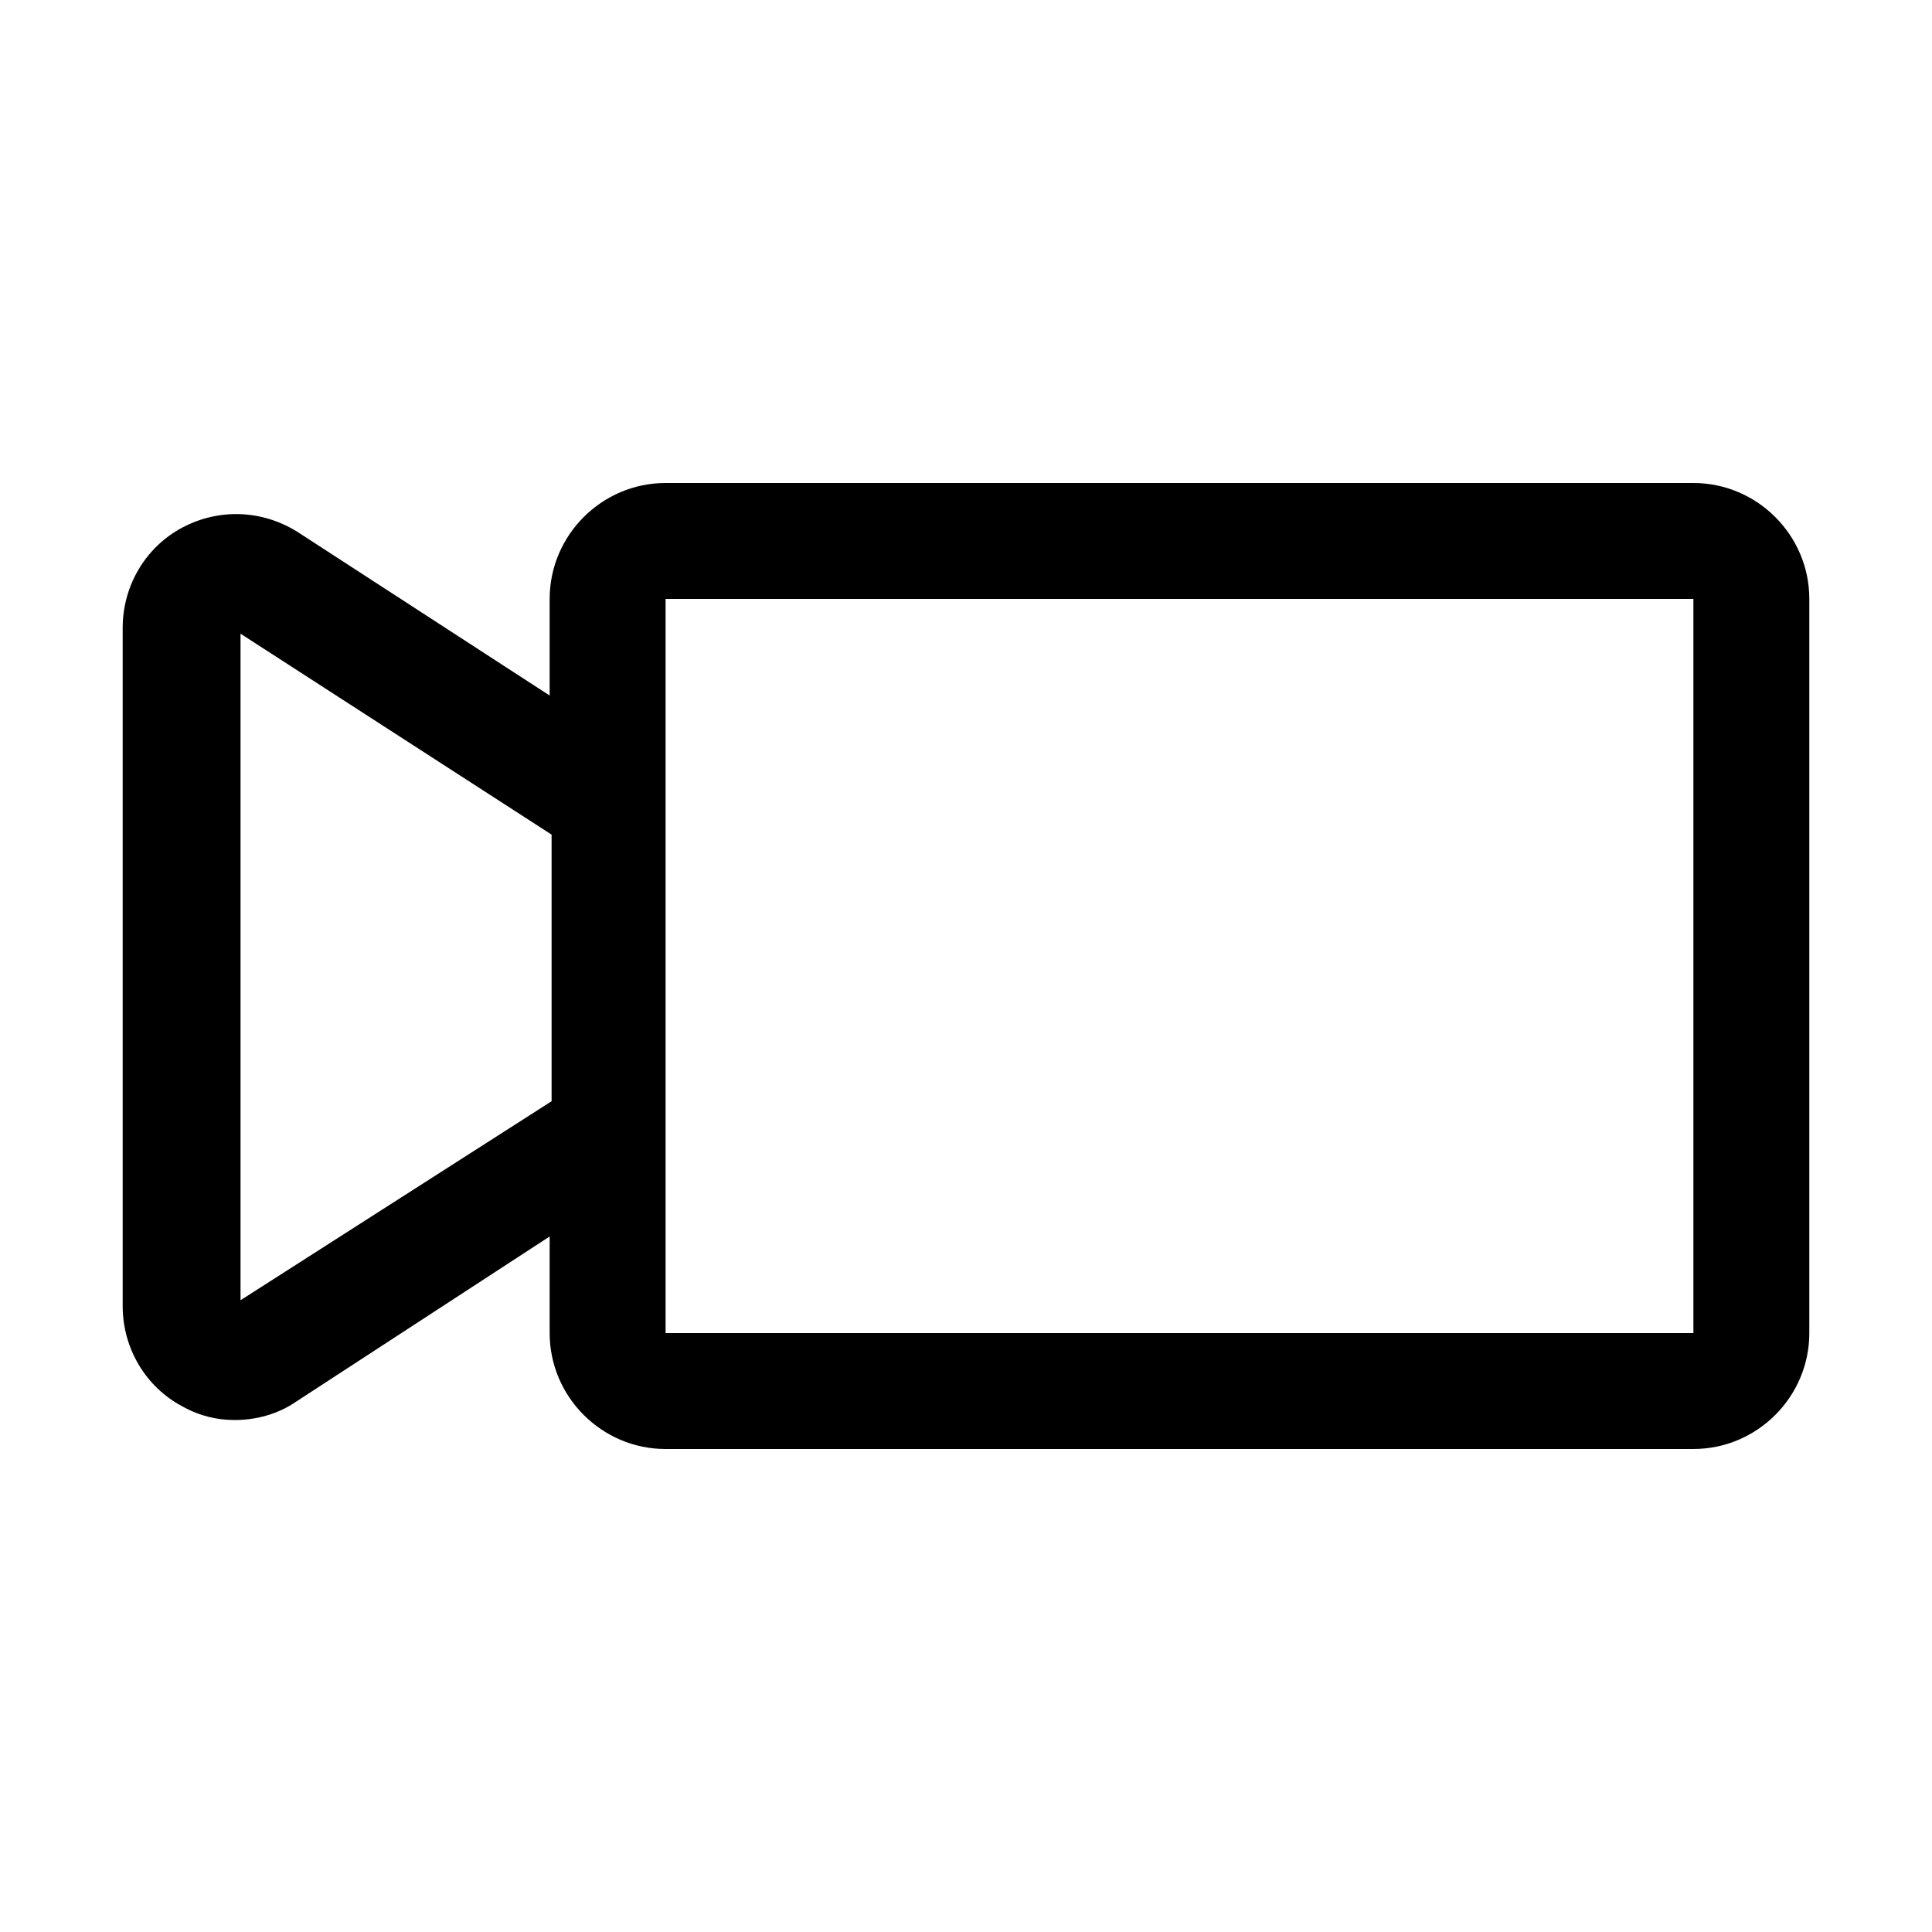
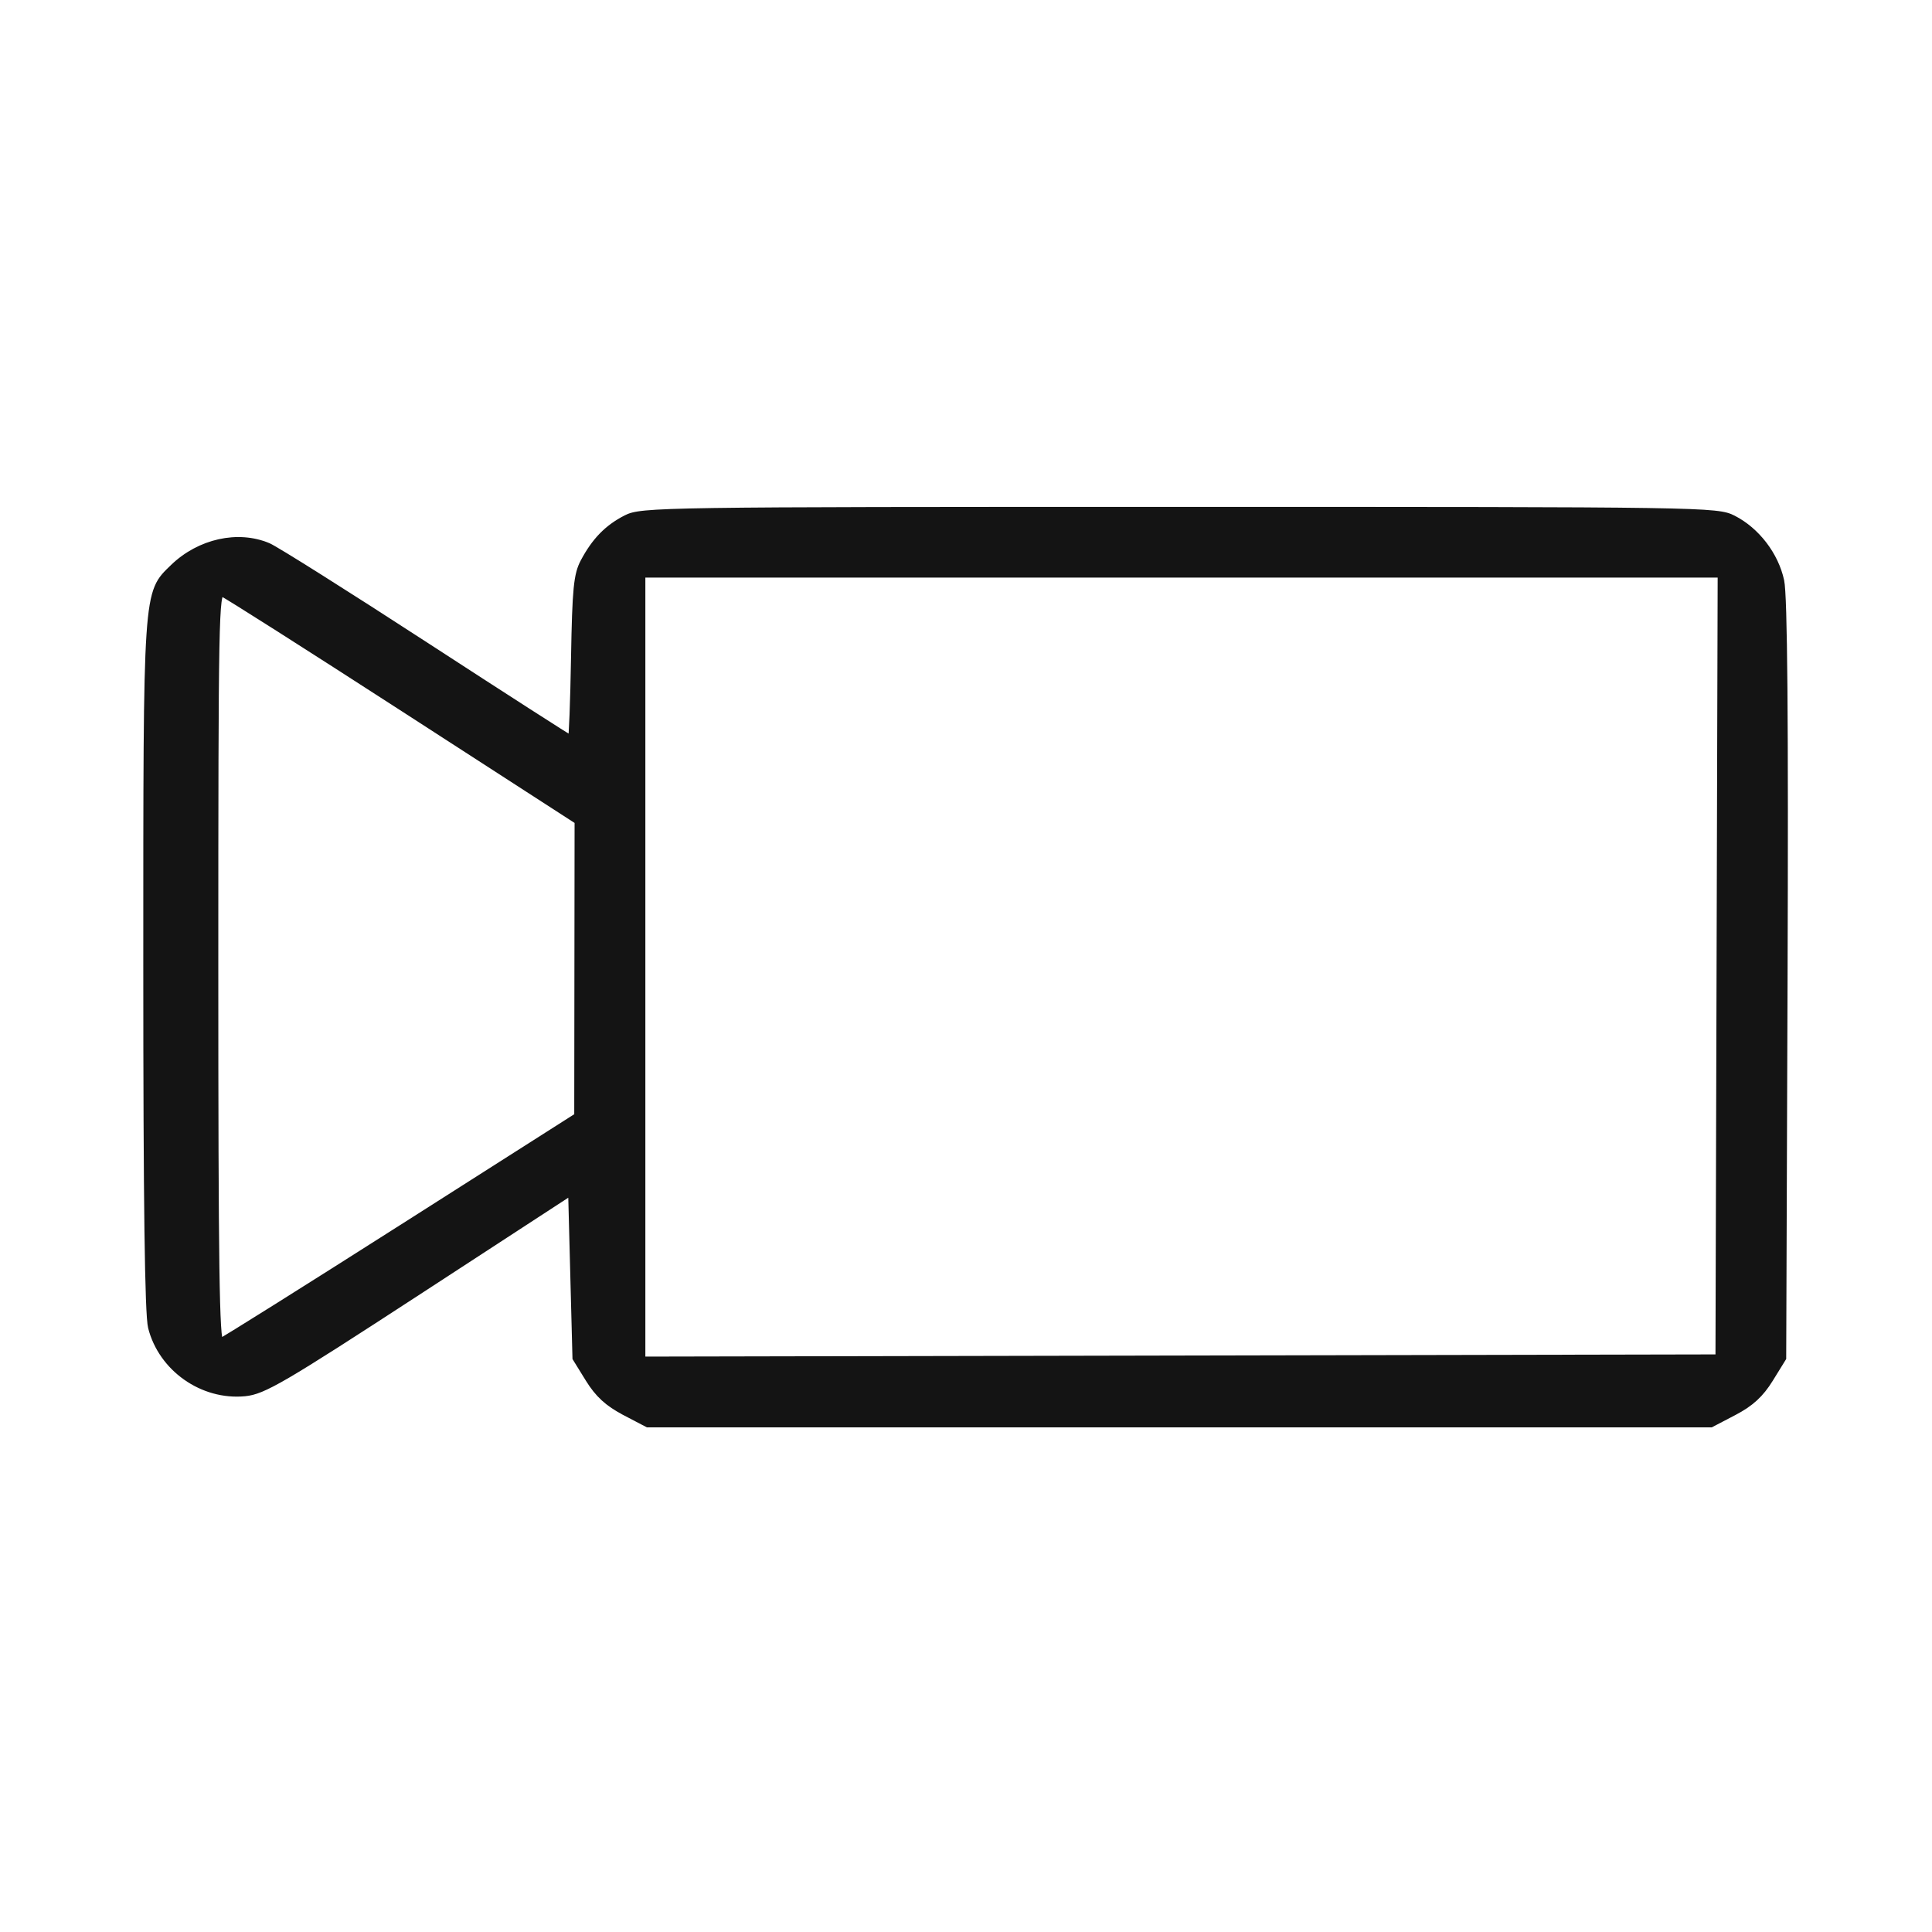
<svg xmlns="http://www.w3.org/2000/svg" xmlns:xlink="http://www.w3.org/1999/xlink" version="1.1" width="100" height="100" id="svg5020" viewBox="0 0 100 100" preserveAspectRatio="none">
  <defs id="defs5022">
    <filter x="-0.264" y="-0.292" width="1.527" height="1.584" color-interpolation-filters="sRGB" id="filter20257">
      <feGaussianBlur stdDeviation="8.484" id="feGaussianBlur20259" />
    </filter>
    <linearGradient x1="302.366" y1="85.341" x2="273.785" y2="109.911" id="linearGradient20265" xlink:href="#linearGradient13263" gradientUnits="userSpaceOnUse" gradientTransform="translate(7.020117,-1.002874)" />
    <linearGradient id="linearGradient13263">
      <stop id="stop1" style="stop-color:#a9c3e4;stop-opacity:1" offset="0" />
      <stop id="stop2" style="stop-color:#3465a4;stop-opacity:1" offset="1" />
    </linearGradient>
    <linearGradient xlink:href="#linearGradient13263" id="linearGradient3895" gradientUnits="userSpaceOnUse" gradientTransform="translate(7.020117,-1.002874)" x1="302.366" y1="85.341" x2="273.785" y2="109.911" />
    <linearGradient xlink:href="#linearGradient13263" id="linearGradient3903" gradientUnits="userSpaceOnUse" gradientTransform="translate(7.020117,-1.002874)" x1="302.366" y1="85.341" x2="273.785" y2="109.911" />
    <linearGradient xlink:href="#linearGradient13263" id="linearGradient3910" gradientUnits="userSpaceOnUse" gradientTransform="translate(7.020117,-1.002874)" x1="302.366" y1="85.341" x2="273.785" y2="109.911" />
    <linearGradient xlink:href="#linearGradient13263" id="linearGradient3913" gradientUnits="userSpaceOnUse" gradientTransform="matrix(1.035307,0,0,1.148662,-226.3958,-83.99919)" x1="302.366" y1="85.341" x2="273.785" y2="109.911" />
    <linearGradient xlink:href="#linearGradient13263" id="linearGradient3930" gradientUnits="userSpaceOnUse" gradientTransform="matrix(1.035307,0,0,1.148662,-226.3958,-83.99919)" x1="302.366" y1="85.341" x2="273.785" y2="109.911" />
    <linearGradient xlink:href="#linearGradient13263" id="linearGradient3937" gradientUnits="userSpaceOnUse" gradientTransform="matrix(1.222333,0,0,1.356165,-277.2053,-108.6609)" x1="302.366" y1="85.341" x2="273.785" y2="109.911" />
    <linearGradient xlink:href="#linearGradient13263" id="linearGradient3944" gradientUnits="userSpaceOnUse" gradientTransform="matrix(1.222333,0,0,1.356165,-277.2053,-108.6609)" x1="302.366" y1="85.341" x2="273.785" y2="109.911" />
    <linearGradient xlink:href="#linearGradient13263" id="linearGradient3949" gradientUnits="userSpaceOnUse" gradientTransform="matrix(1.234087,0,0,1.369206,-280.0907,-109.8409)" x1="302.366" y1="85.341" x2="273.785" y2="109.911" />
    <linearGradient xlink:href="#linearGradient13263" id="linearGradient3967" gradientUnits="userSpaceOnUse" gradientTransform="matrix(1.234087,0,0,1.369206,-280.0907,-109.8409)" x1="302.366" y1="85.341" x2="273.785" y2="109.911" />
    <linearGradient xlink:href="#linearGradient13263" id="linearGradient3975" gradientUnits="userSpaceOnUse" gradientTransform="matrix(1.234087,0,0,1.369206,-280.0907,-109.8409)" x1="302.366" y1="85.341" x2="273.785" y2="109.911" />
    <linearGradient xlink:href="#linearGradient13263" id="linearGradient3981" gradientUnits="userSpaceOnUse" gradientTransform="matrix(1.234087,0,0,1.369206,-280.0907,-109.8409)" x1="302.366" y1="85.341" x2="273.785" y2="109.911" />
    <linearGradient xlink:href="#linearGradient13263" id="linearGradient3984" gradientUnits="userSpaceOnUse" gradientTransform="matrix(1.182314,0,0,1.311764,-268.3319,-100.7872)" x1="302.366" y1="85.341" x2="273.785" y2="109.911" />
  </defs>
  <rect width="100" height="100" x="-0.01" y="0.01" id="border" style="opacity:0.643;fill:none;stroke:none" />
  <rect style="fill:none;fill-rule:evenodd;stroke:#000000;stroke-width:0px;stroke-linecap:butt;stroke-linejoin:miter;stroke-opacity:1" id="externalBorder" width="99" height="99" x="0.2" y="0.2" />
-   <g transform="translate(0.05,0)" id="g4">
-     <path d="m 93.6,69 0,-38 c 0,-3.3 -2.7,-6 -6,-6 l -53.2,0 c -3.3,0 -6,2.7 -6,6 l 0,5 -13.1,-8.5 c -1.8,-1.1 -4,-1.2 -5.9,-0.2 -1.9,1 -3.1,3 -3.1,5.2 l 0,35.1 c 0,2.2 1.2,4.2 3.1,5.2 0.9,0.5 1.8,0.7 2.7,0.7 1.1,0 2.2,-0.3 3.1,-0.9 l 13.2,-8.6 0,5 c 0,3.3 2.7,6 6,6 l 53.2,0 c 3.3,0 6,-2.7 6,-6 z m -81.2,-1.7 0,-34.5 16.1,10.4 0,13.8 -16.1,10.3 z m 22,1.7 0,-38 53.2,0 0,38 -53.2,0 z" id="path6" />
-   </g>
+   <path style="color:#000000;clip-rule:nonzero;display:inline;overflow:visible;visibility:visible;opacity:0.918;isolation:auto;mix-blend-mode:normal;color-interpolation:sRGB;color-interpolation-filters:linearRGB;solid-color:#000000;solid-opacity:1;fill:#000000;fill-opacity:1;fill-rule:nonzero;stroke:#000000;stroke-width:0.313;stroke-linecap:butt;stroke-linejoin:miter;stroke-miterlimit:4;stroke-dasharray:none;stroke-dashoffset:0;stroke-opacity:1;color-rendering:auto;image-rendering:auto;shape-rendering:auto;text-rendering:auto;enable-background:accumulate" d="m 32.327,73.097 c -0.869,-0.454 -1.377,-0.92 -1.867,-1.712 l -0.673,-1.088 -0.112,-4.294 -0.112,-4.294 -7.903,5.15 c -7.025,4.577 -8.024,5.161 -8.99,5.254 -2.193,0.211 -4.314,-1.282 -4.851,-3.414 -0.169,-0.673 -0.246,-6.513 -0.246,-18.7 0,-19.595 -0.021,-19.278 1.389,-20.643 1.36,-1.316 3.357,-1.761 4.925,-1.096 0.395,0.168 4.062,2.478 8.149,5.135 4.087,2.657 7.47,4.83 7.517,4.83 0.048,0 0.12,-1.884 0.16,-4.186 0.062,-3.567 0.135,-4.302 0.49,-4.967 0.583,-1.093 1.233,-1.76 2.198,-2.254 0.801,-0.411 1.742,-0.425 28.641,-0.425 27.236,0 27.831,0.009 28.675,0.44 1.213,0.619 2.187,1.89 2.476,3.231 0.168,0.781 0.222,7.162 0.174,20.681 l -0.07,19.552 -0.673,1.089 c -0.49,0.793 -0.998,1.258 -1.867,1.713 l -1.194,0.624 -27.521,0 -27.521,0 -1.194,-0.624 z m 56.679,-23.097 0.057,-20.26 -27.908,0 -27.908,0 0,20.317 0,20.317 27.851,-0.057 27.851,-0.057 0.057,-20.26 z m -68.215,13.544 9.088,-5.786 0.009,-7.624 0.009,-7.624 -9.004,-5.82 c -4.952,-3.201 -9.172,-5.884 -9.377,-5.963 -0.346,-0.133 -0.373,1.236 -0.373,19.323 0,15.473 0.057,19.447 0.279,19.373 0.153,-0.051 4.369,-2.697 9.368,-5.879 z" id="path4171" />
</svg>
